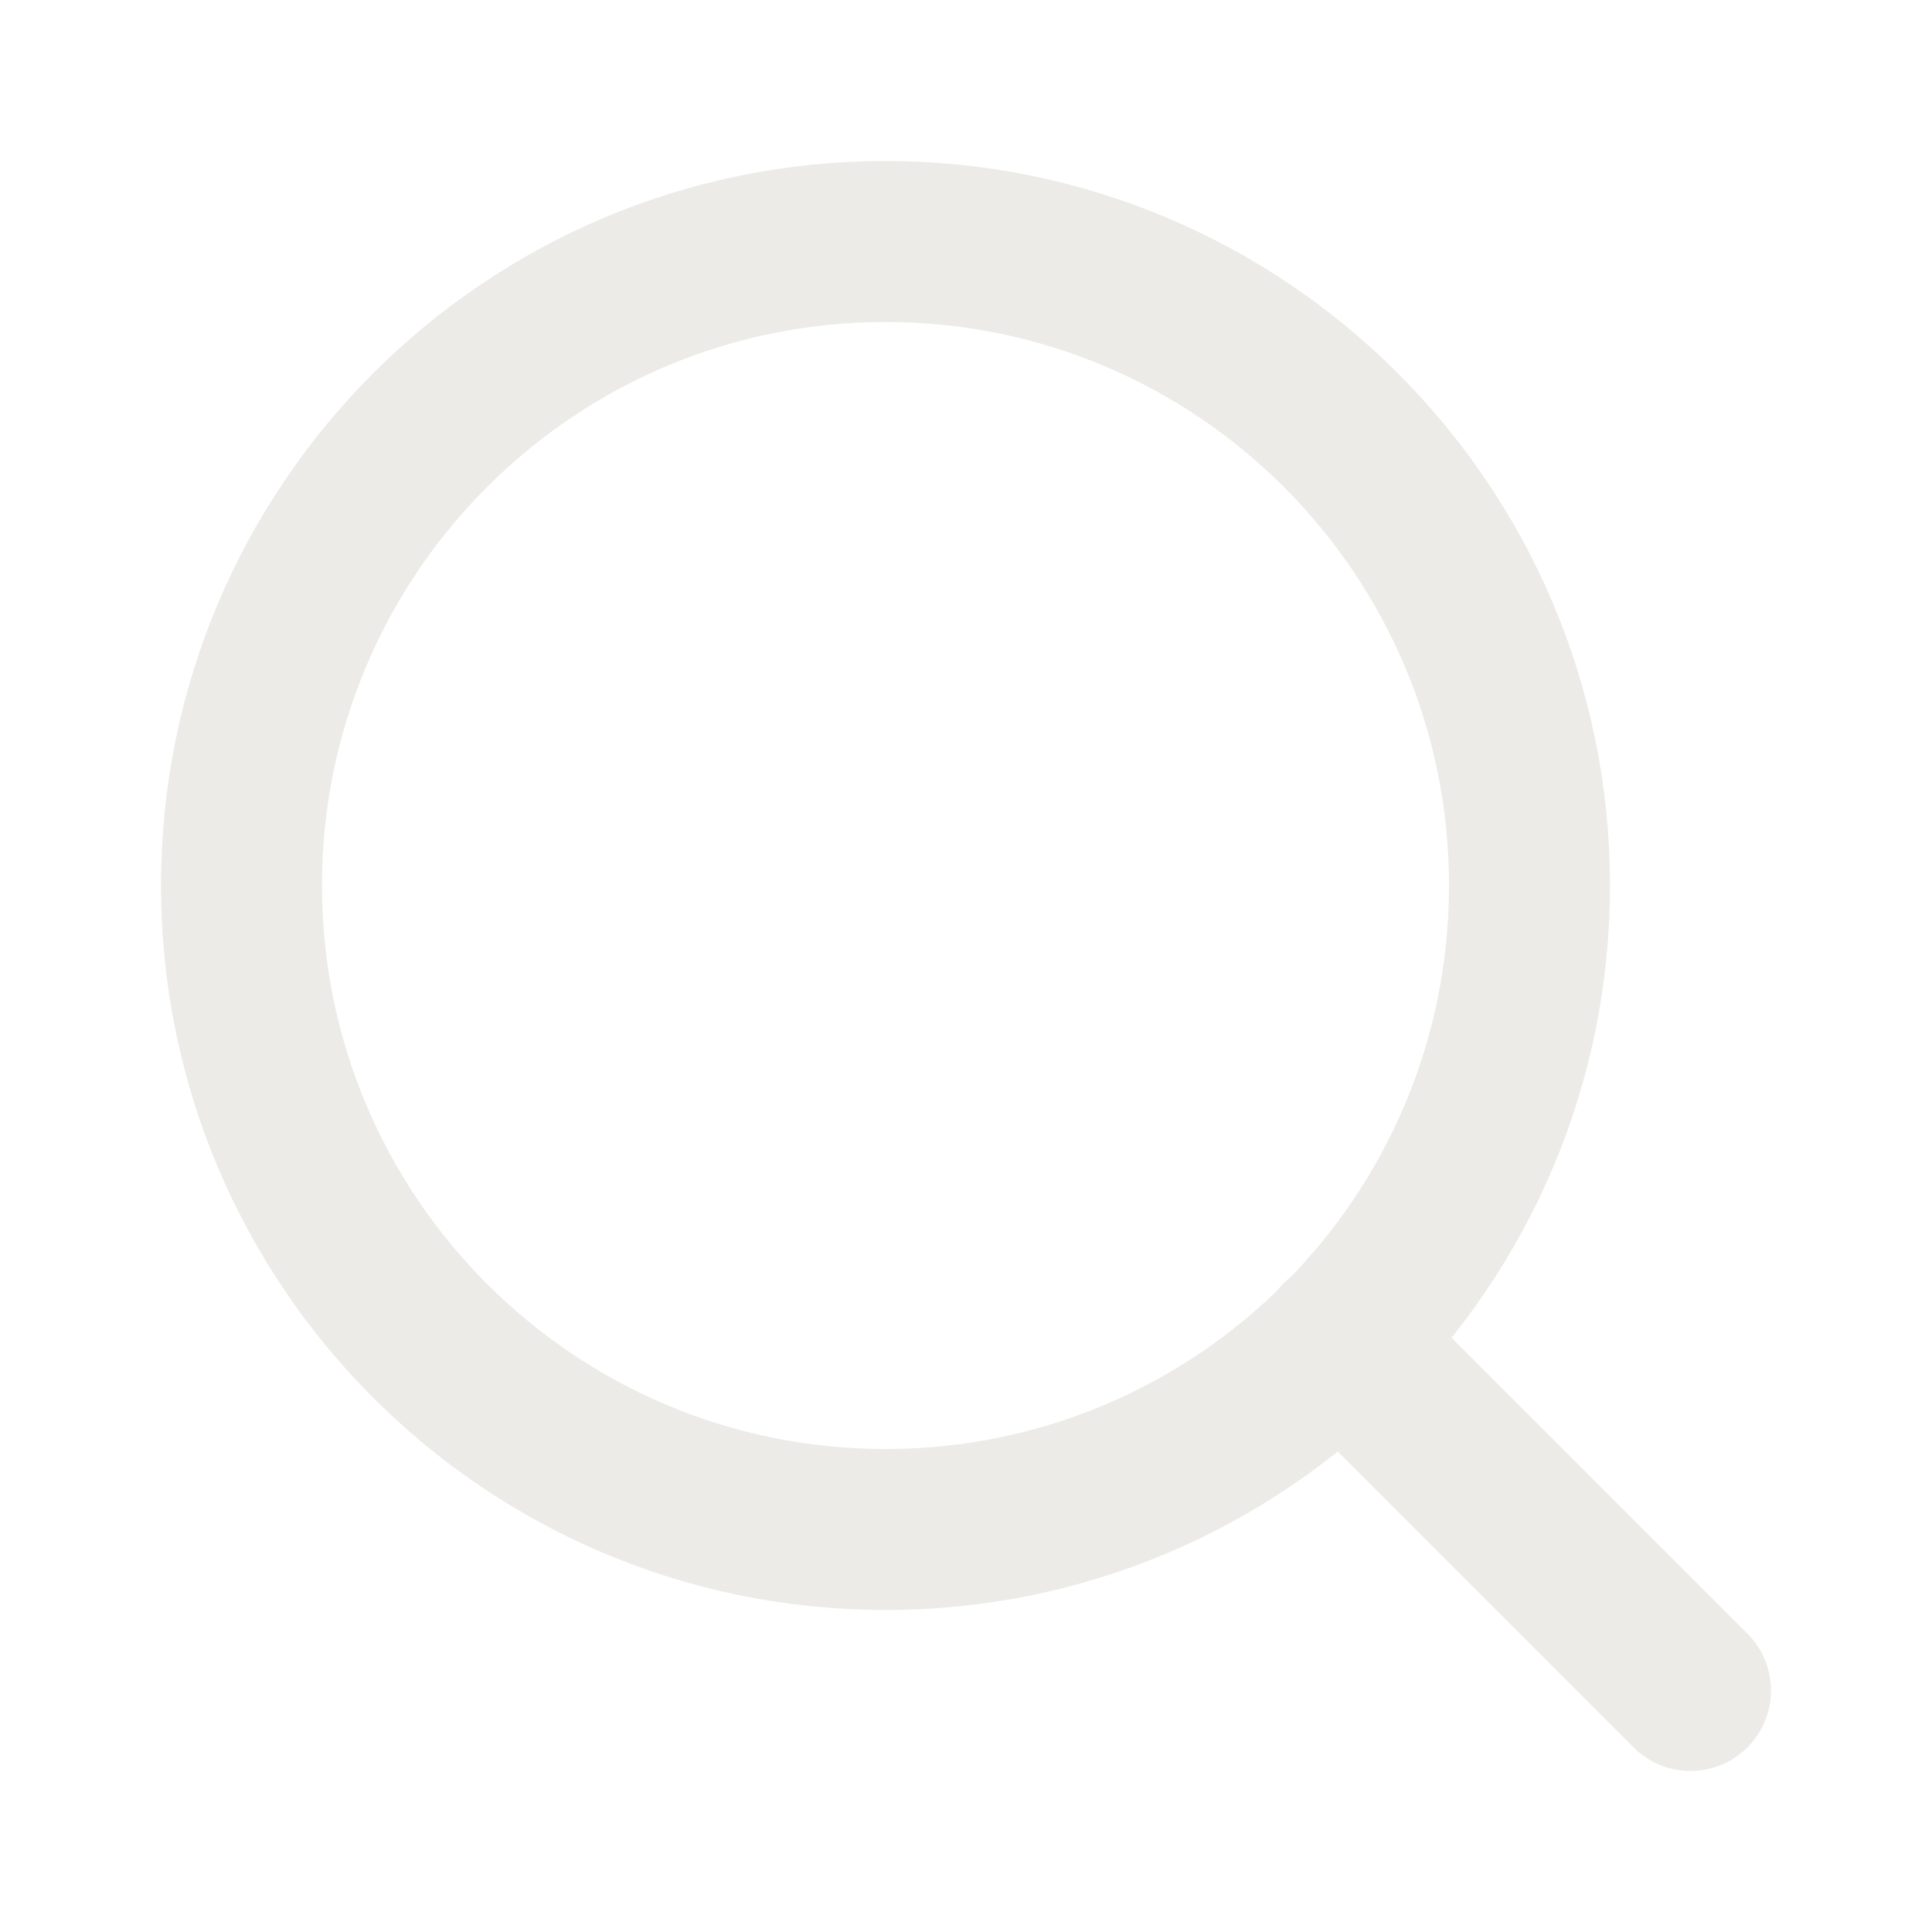
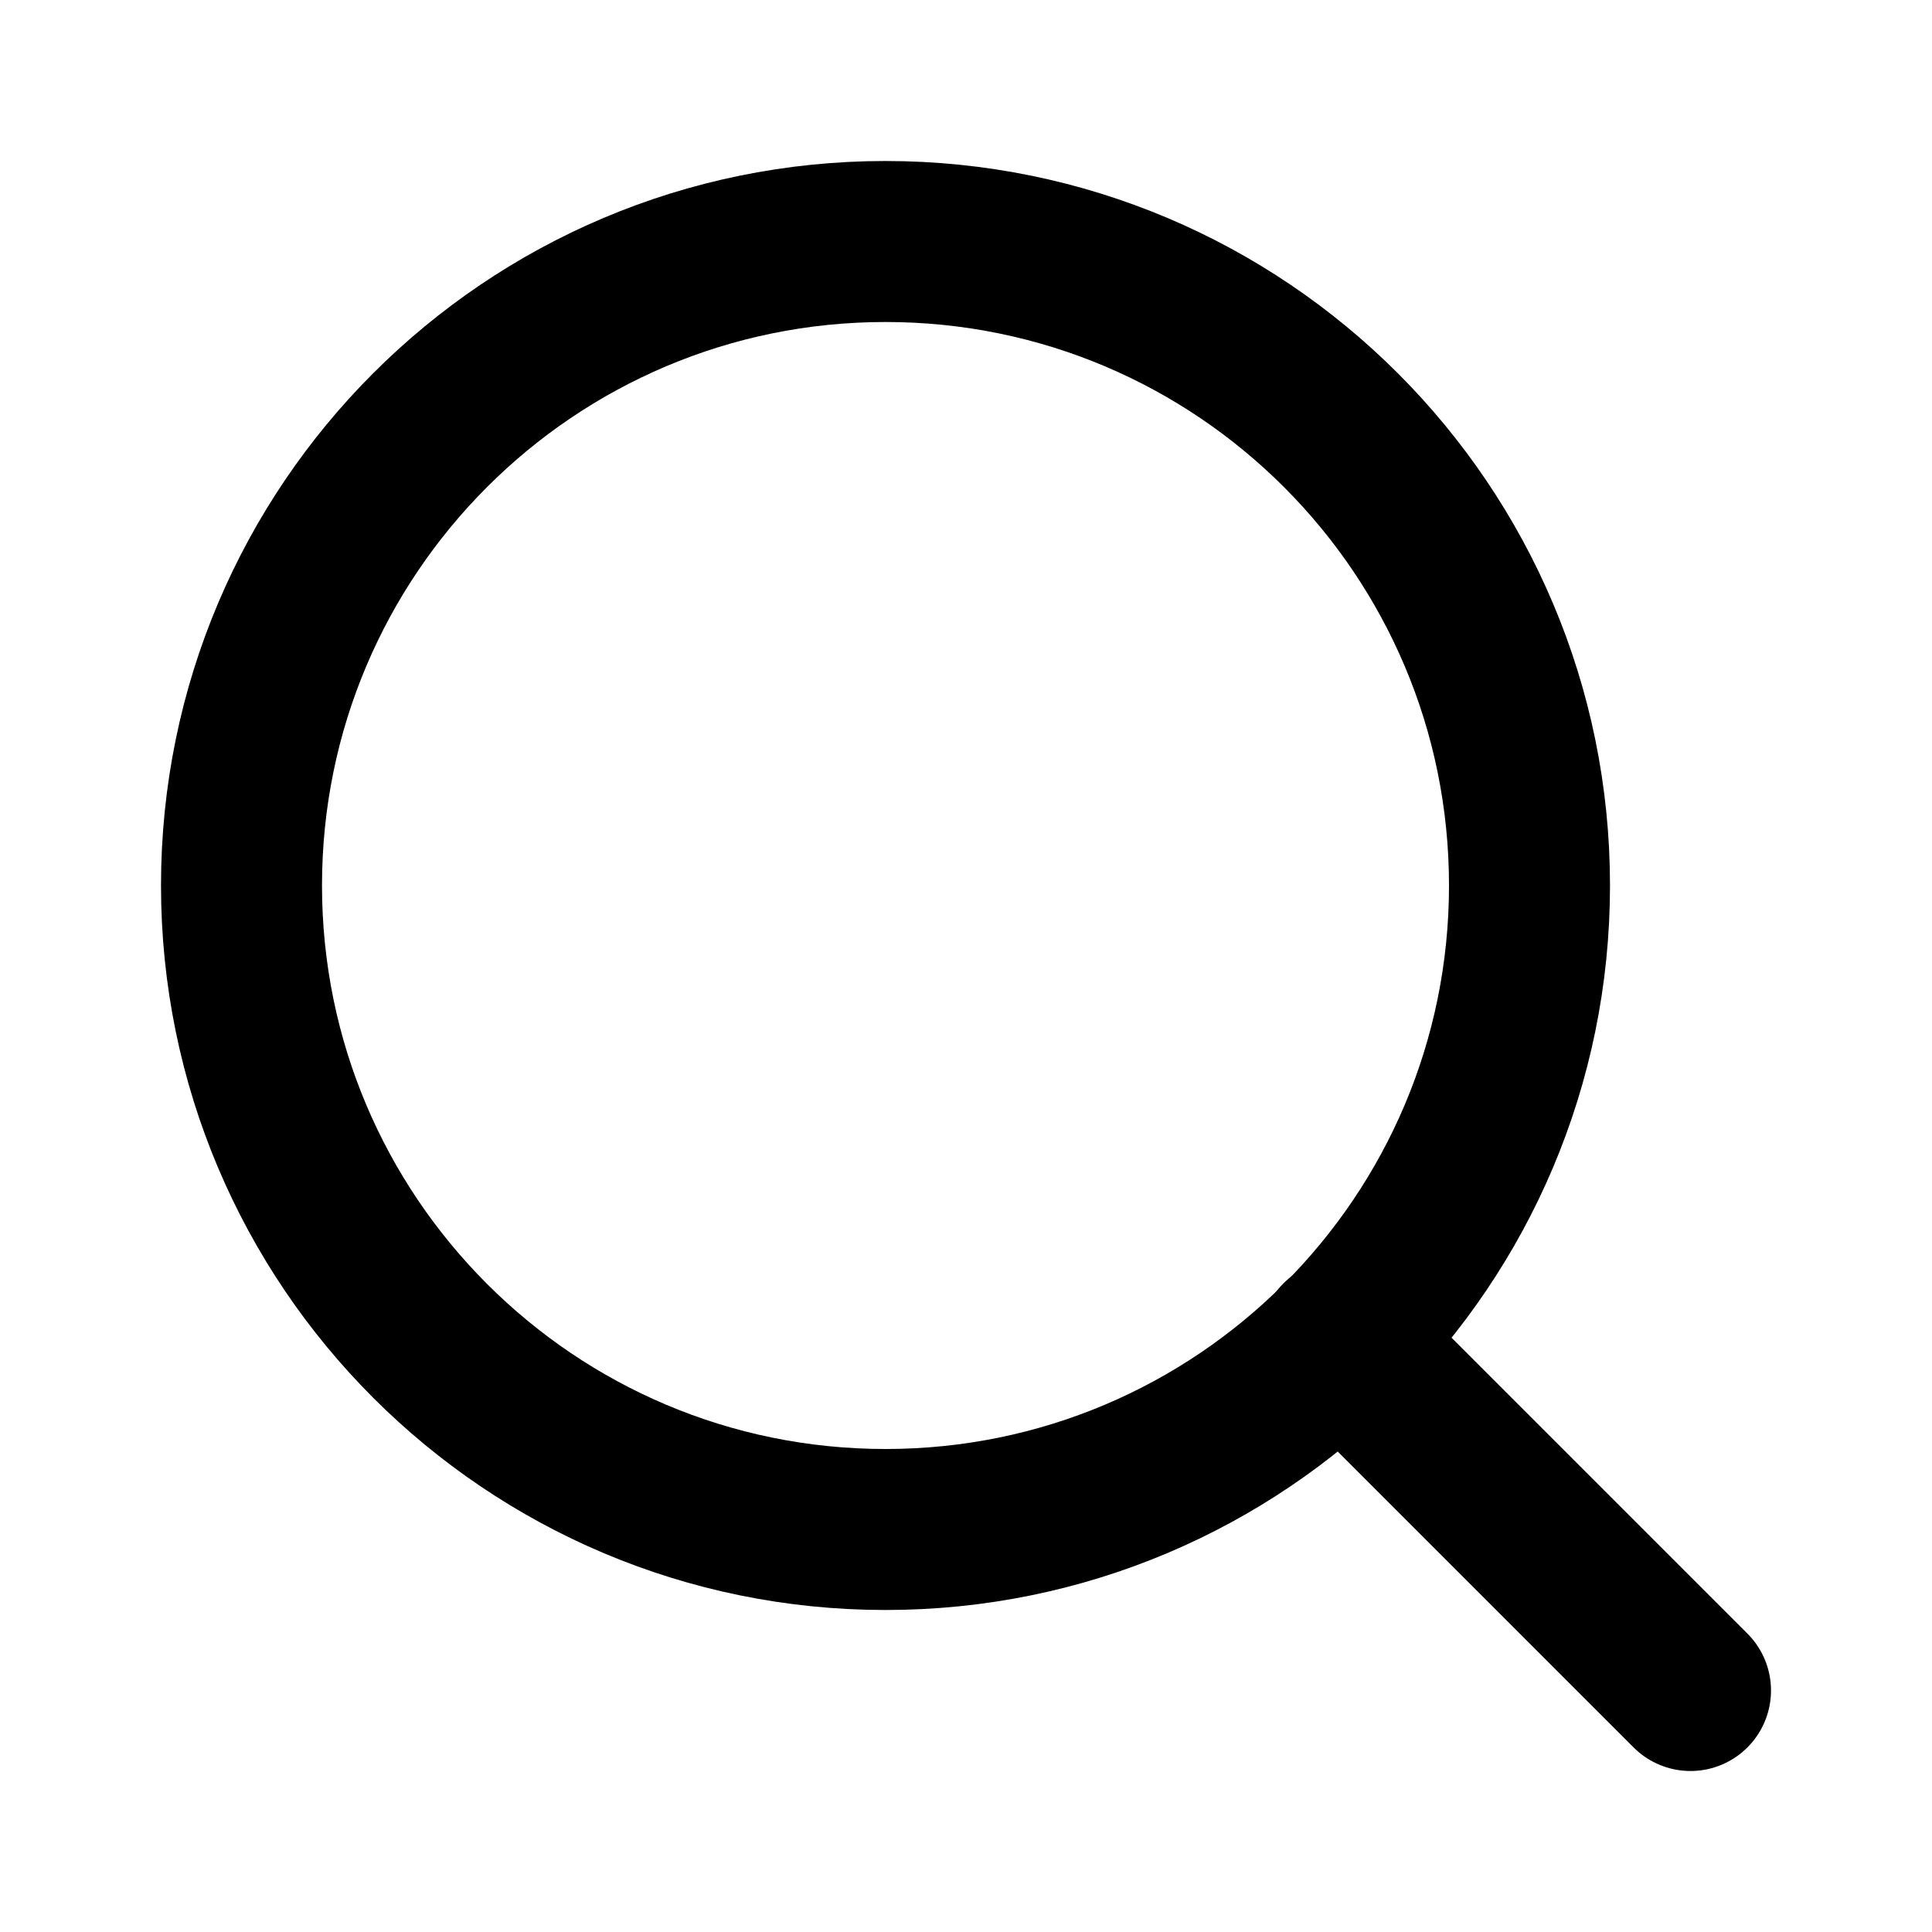
<svg xmlns="http://www.w3.org/2000/svg" width="24" height="24" viewBox="0 0 24 24" fill="none">
-   <path d="M11 19C15.418 19 19 15.418 19 11C19 6.582 15.418 3 11 3C6.582 3 3 6.582 3 11C3 15.418 6.582 19 11 19Z" stroke="#ECEBE7" stroke-width="2" stroke-linecap="round" stroke-linejoin="round" />
-   <path d="M21 21L16.65 16.65" stroke="#ECEBE7" stroke-width="2" stroke-linecap="round" stroke-linejoin="round" />
+   <path d="M11 19C15.418 19 19 15.418 19 11C19 6.582 15.418 3 11 3C6.582 3 3 6.582 3 11C3 15.418 6.582 19 11 19Z" stroke="currentColor" stroke-width="2" stroke-linecap="round" stroke-linejoin="round" />
+   <path d="M21 21L16.65 16.65" stroke="currentColor" stroke-width="2" stroke-linecap="round" stroke-linejoin="round" />
</svg>
